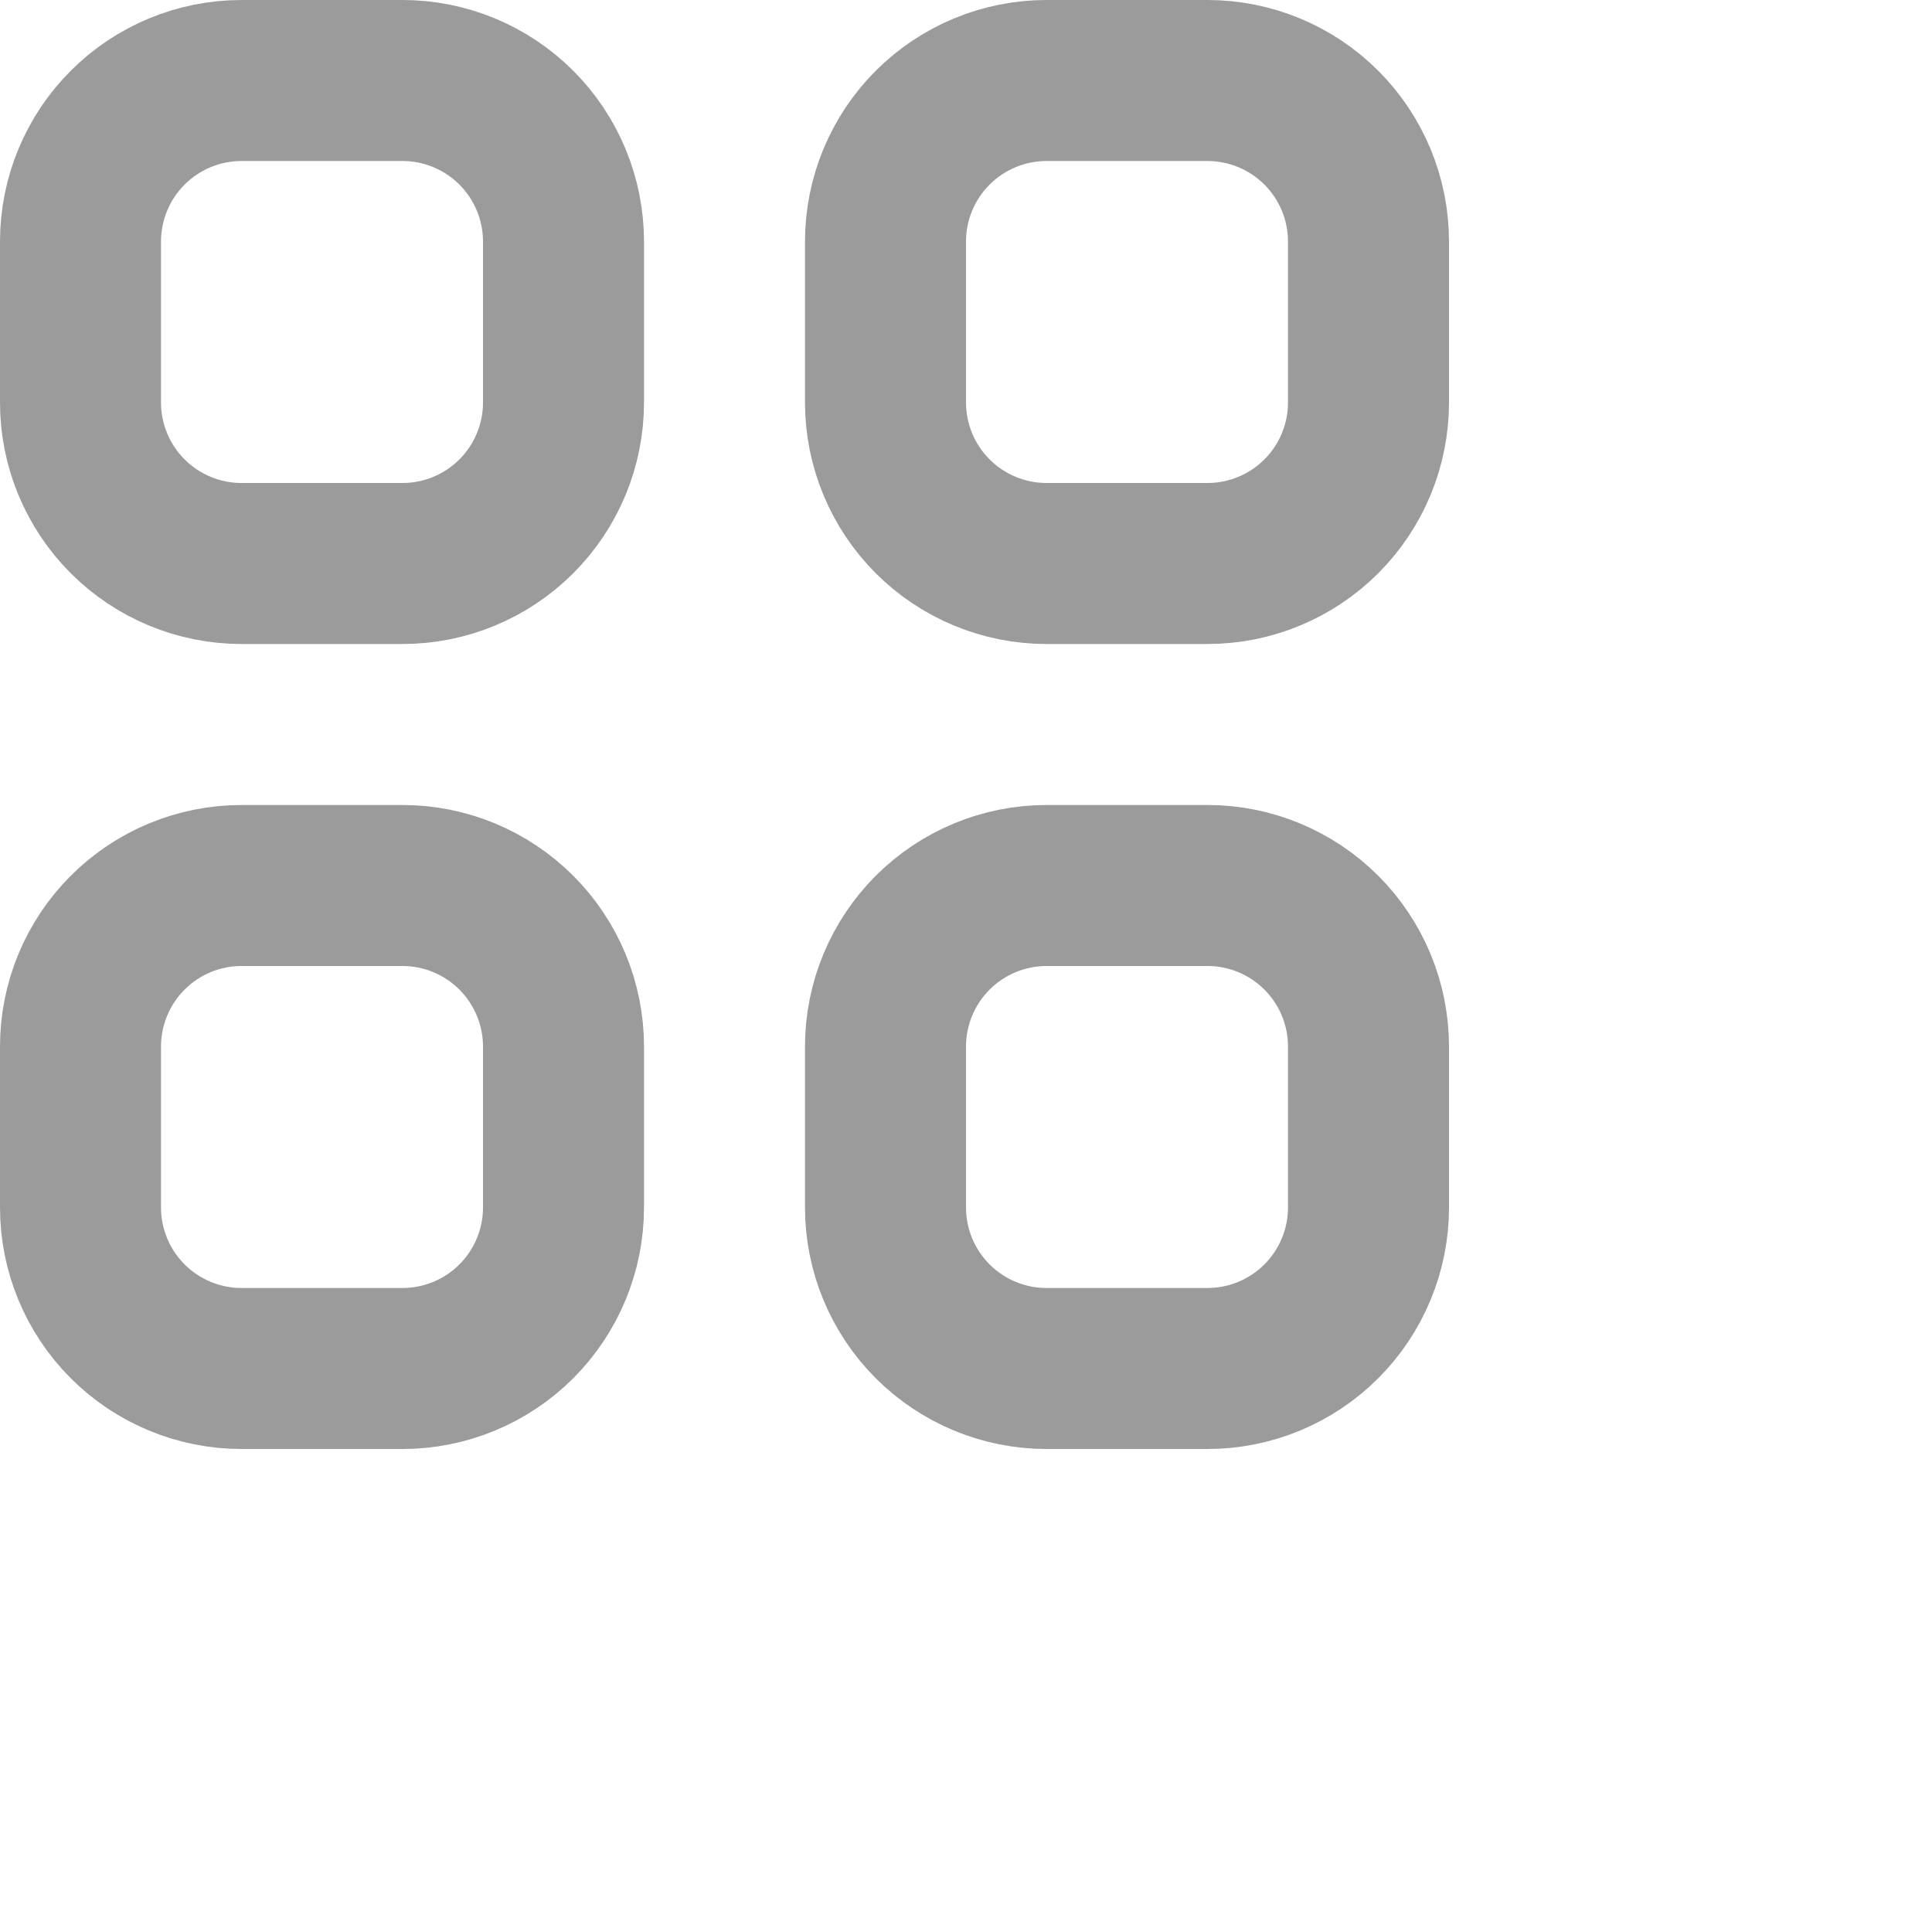
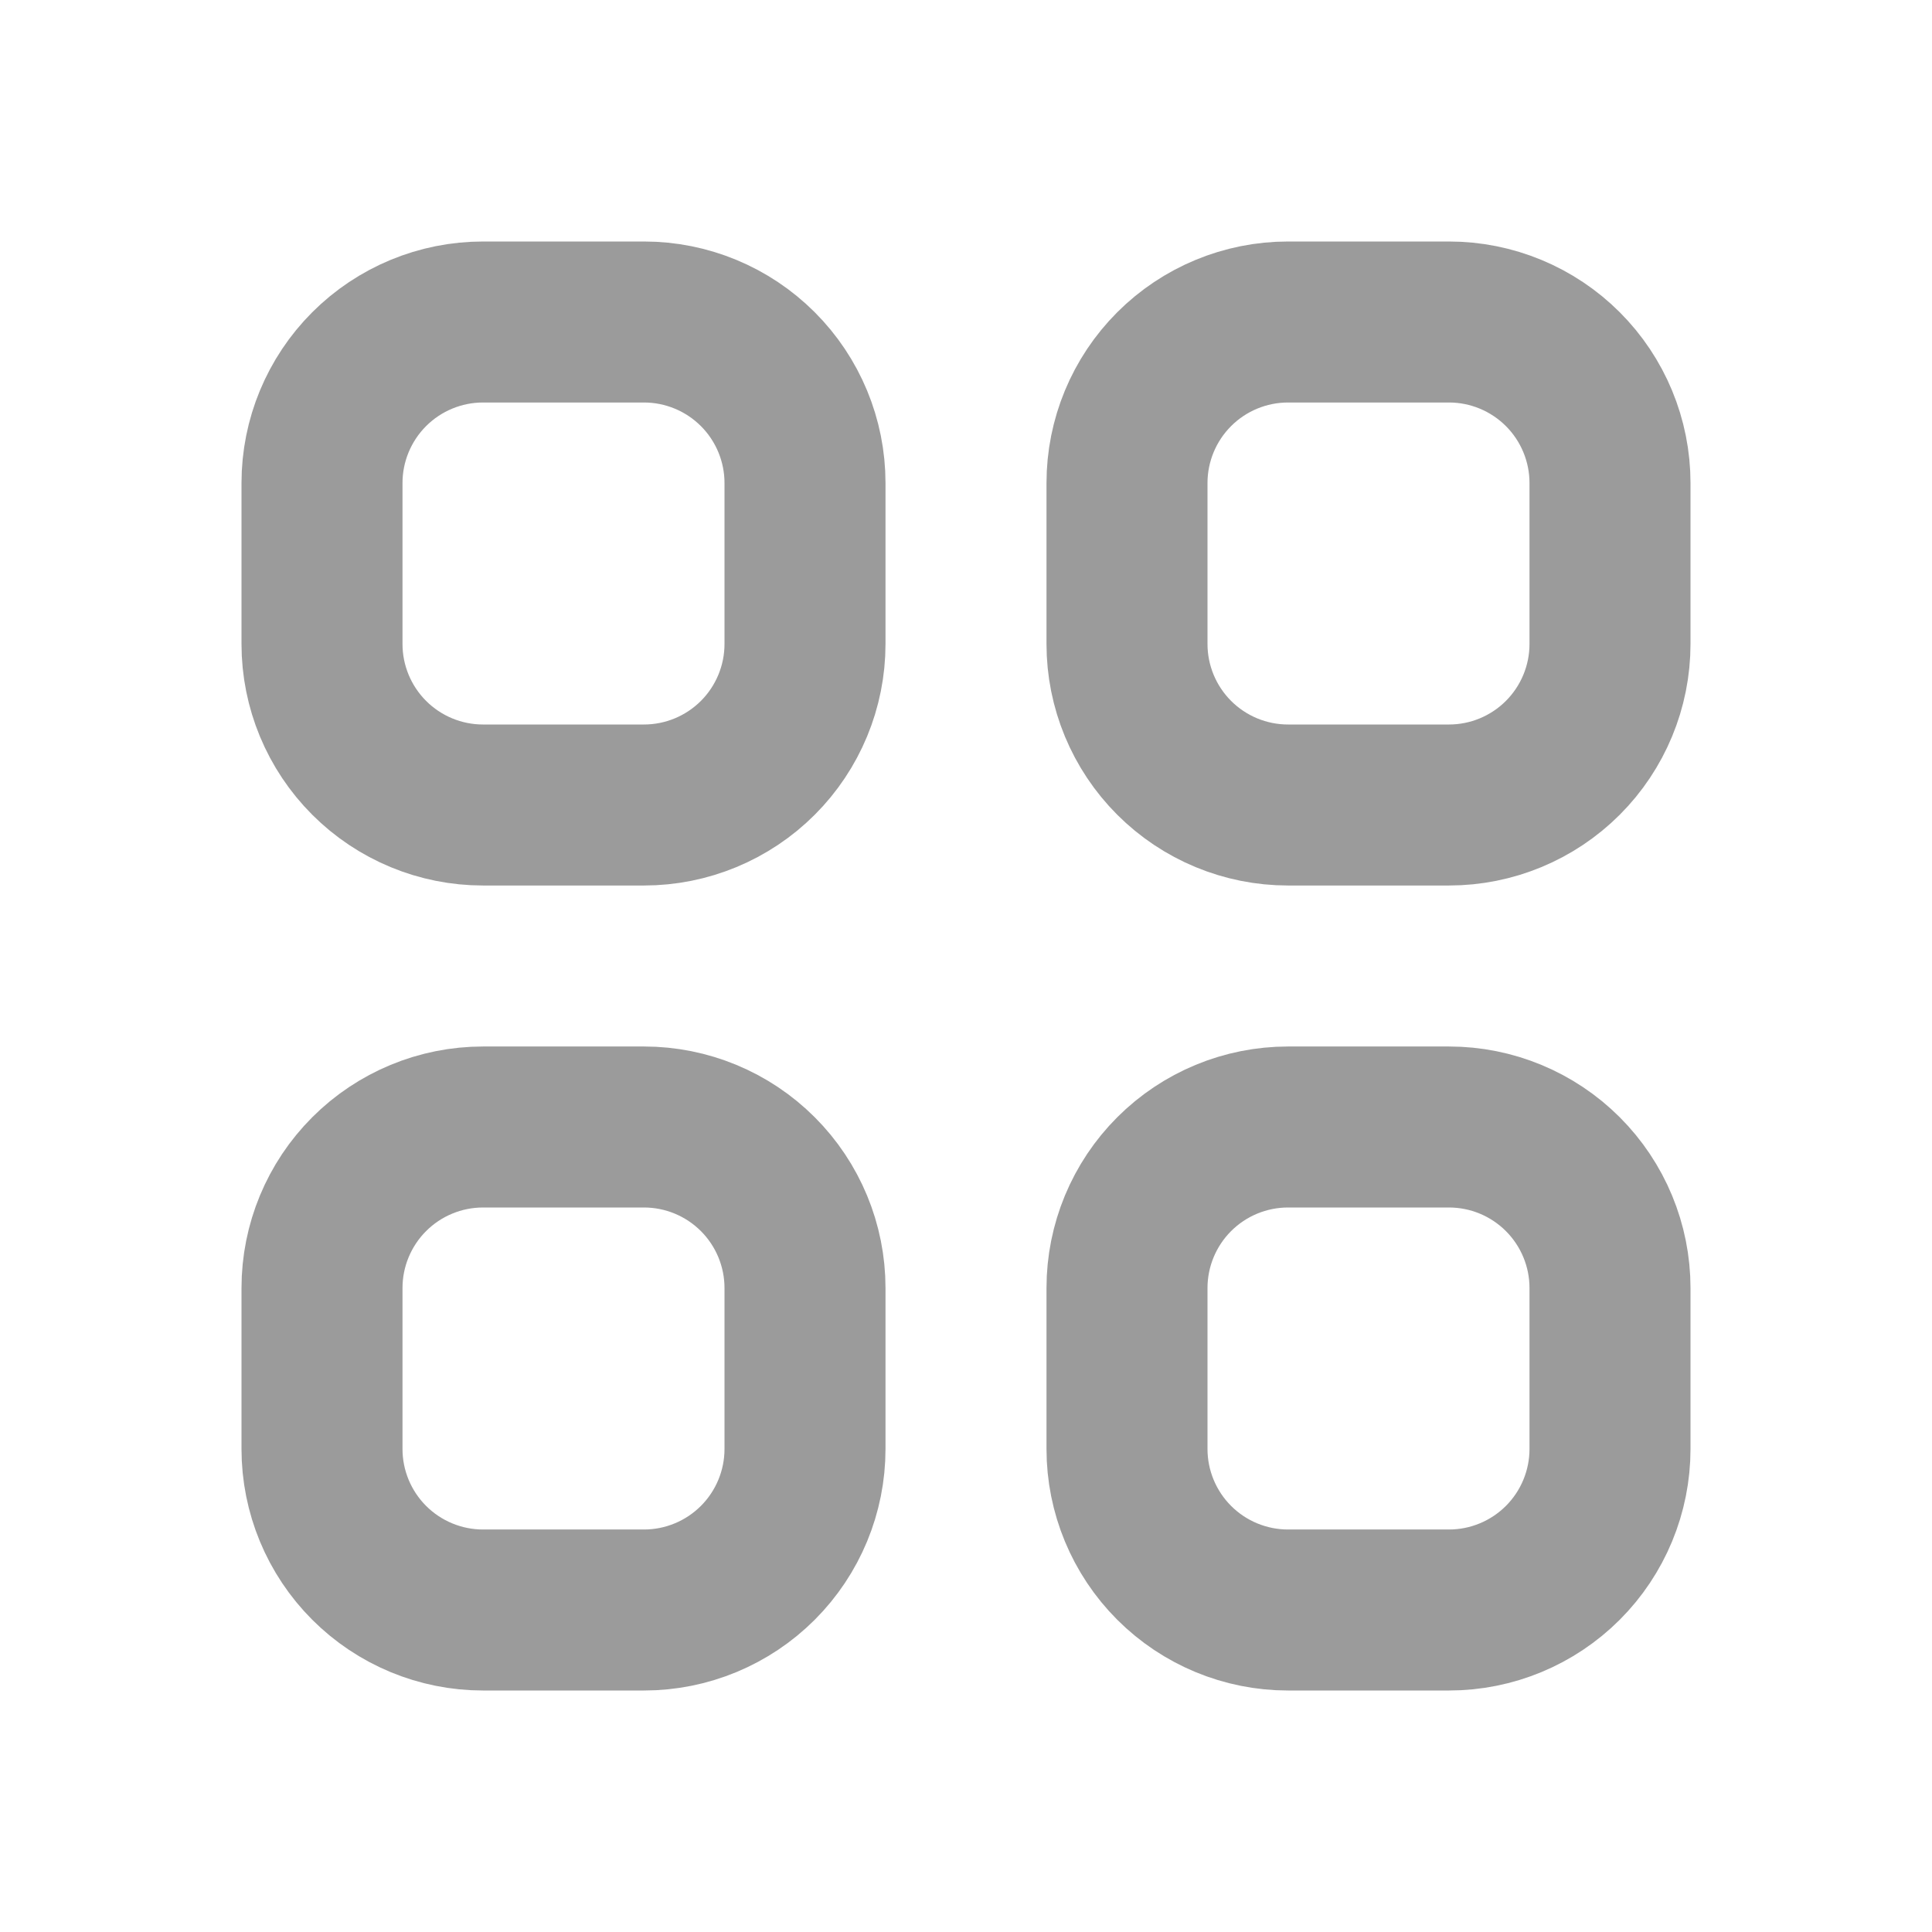
<svg xmlns="http://www.w3.org/2000/svg" width="24" height="24" viewBox="0 0 24 24" fill="none">
-   <path d="M1 3C1 2.47 1.211 1.961 1.586 1.586C1.961 1.211 2.47 1 3 1H5C5.53 1 6.039 1.211 6.414 1.586C6.789 1.961 7 2.47 7 3V5C7 5.53 6.789 6.039 6.414 6.414C6.039 6.789 5.53 7 5 7H3C2.47 7 1.961 6.789 1.586 6.414C1.211 6.039 1 5.53 1 5V3Z" stroke="#9B9B9B" stroke-width="2" stroke-linecap="round" stroke-linejoin="round" />
-   <path d="M11 3C11 2.47 11.211 1.961 11.586 1.586C11.961 1.211 12.47 1 13 1H15C15.53 1 16.039 1.211 16.414 1.586C16.789 1.961 17 2.47 17 3V5C17 5.53 16.789 6.039 16.414 6.414C16.039 6.789 15.53 7 15 7H13C12.47 7 11.961 6.789 11.586 6.414C11.211 6.039 11 5.53 11 5V3Z" stroke="#9B9B9B" stroke-width="2" stroke-linecap="round" stroke-linejoin="round" />
-   <path d="M1 13C1 12.47 1.211 11.961 1.586 11.586C1.961 11.211 2.47 11 3 11H5C5.53 11 6.039 11.211 6.414 11.586C6.789 11.961 7 12.47 7 13V15C7 15.53 6.789 16.039 6.414 16.414C6.039 16.789 5.53 17 5 17H3C2.47 17 1.961 16.789 1.586 16.414C1.211 16.039 1 15.53 1 15V13Z" stroke="#9B9B9B" stroke-width="2" stroke-linecap="round" stroke-linejoin="round" />
-   <path d="M11 13C11 12.47 11.211 11.961 11.586 11.586C11.961 11.211 12.47 11 13 11H15C15.53 11 16.039 11.211 16.414 11.586C16.789 11.961 17 12.47 17 13V15C17 15.53 16.789 16.039 16.414 16.414C16.039 16.789 15.53 17 15 17H13C12.47 17 11.961 16.789 11.586 16.414C11.211 16.039 11 15.53 11 15V13Z" stroke="#9B9B9B" stroke-width="2" stroke-linecap="round" stroke-linejoin="round" />
+   <path d="M4 6C4 5.47 4.211 4.961 4.586 4.586C4.961 4.211 5.47 4 6 4H8C8.53 4 9.039 4.211 9.414 4.586C9.789 4.961 10 5.47 10 6V8C10 8.53 9.789 9.039 9.414 9.414C9.039 9.789 8.53 10 8 10H6C5.47 10 4.961 9.789 4.586 9.414C4.211 9.039 4 8.53 4 8V6Z" stroke="#9B9B9B" stroke-width="2" stroke-linecap="round" stroke-linejoin="round" />
+   <path d="M14 6C14 5.47 14.211 4.961 14.586 4.586C14.961 4.211 15.47 4 16 4H18C18.53 4 19.039 4.211 19.414 4.586C19.789 4.961 20 5.47 20 6V8C20 8.53 19.789 9.039 19.414 9.414C19.039 9.789 18.53 10 18 10H16C15.47 10 14.961 9.789 14.586 9.414C14.211 9.039 14 8.53 14 8V6Z" stroke="#9B9B9B" stroke-width="2" stroke-linecap="round" stroke-linejoin="round" />
+   <path d="M4 16C4 15.47 4.211 14.961 4.586 14.586C4.961 14.211 5.47 14 6 14H8C8.53 14 9.039 14.211 9.414 14.586C9.789 14.961 10 15.47 10 16V18C10 18.53 9.789 19.039 9.414 19.414C9.039 19.789 8.53 20 8 20H6C5.47 20 4.961 19.789 4.586 19.414C4.211 19.039 4 18.53 4 18V16Z" stroke="#9B9B9B" stroke-width="2" stroke-linecap="round" stroke-linejoin="round" />
+   <path d="M14 16C14 15.47 14.211 14.961 14.586 14.586C14.961 14.211 15.47 14 16 14H18C18.53 14 19.039 14.211 19.414 14.586C19.789 14.961 20 15.47 20 16V18C20 18.53 19.789 19.039 19.414 19.414C19.039 19.789 18.53 20 18 20H16C15.47 20 14.961 19.789 14.586 19.414C14.211 19.039 14 18.53 14 18V16Z" stroke="#9B9B9B" stroke-width="2" stroke-linecap="round" stroke-linejoin="round" />
</svg>
